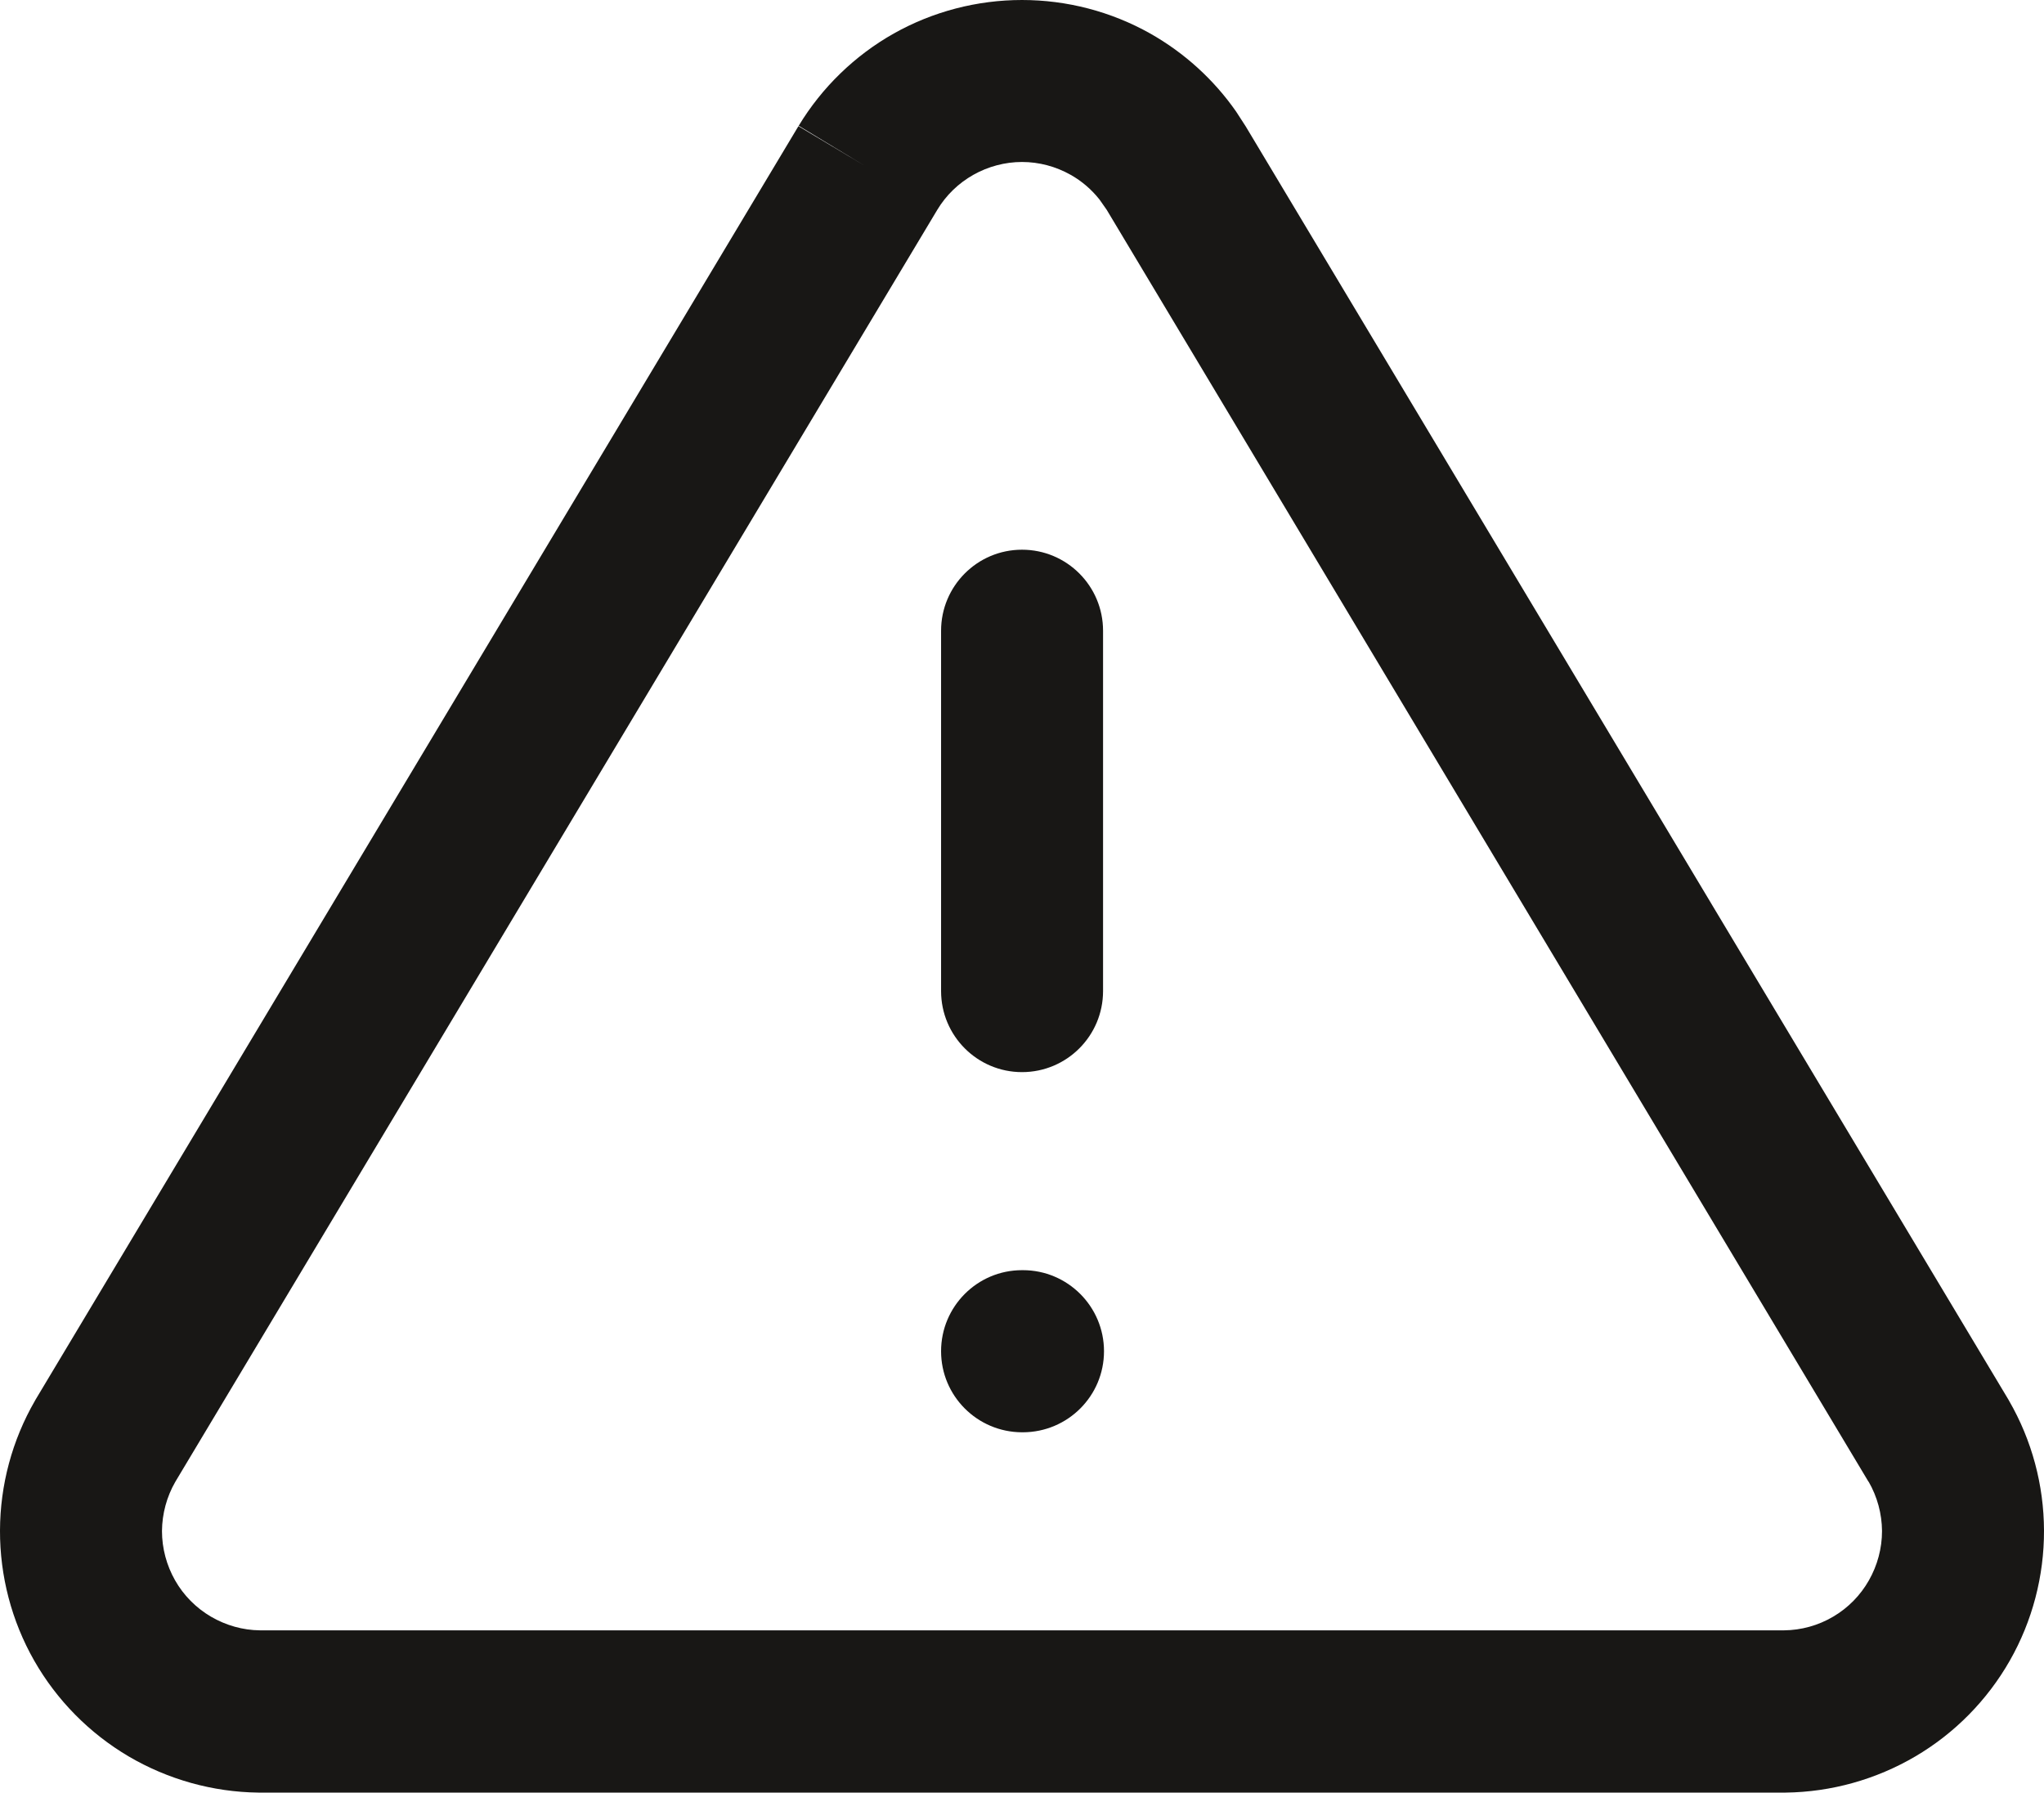
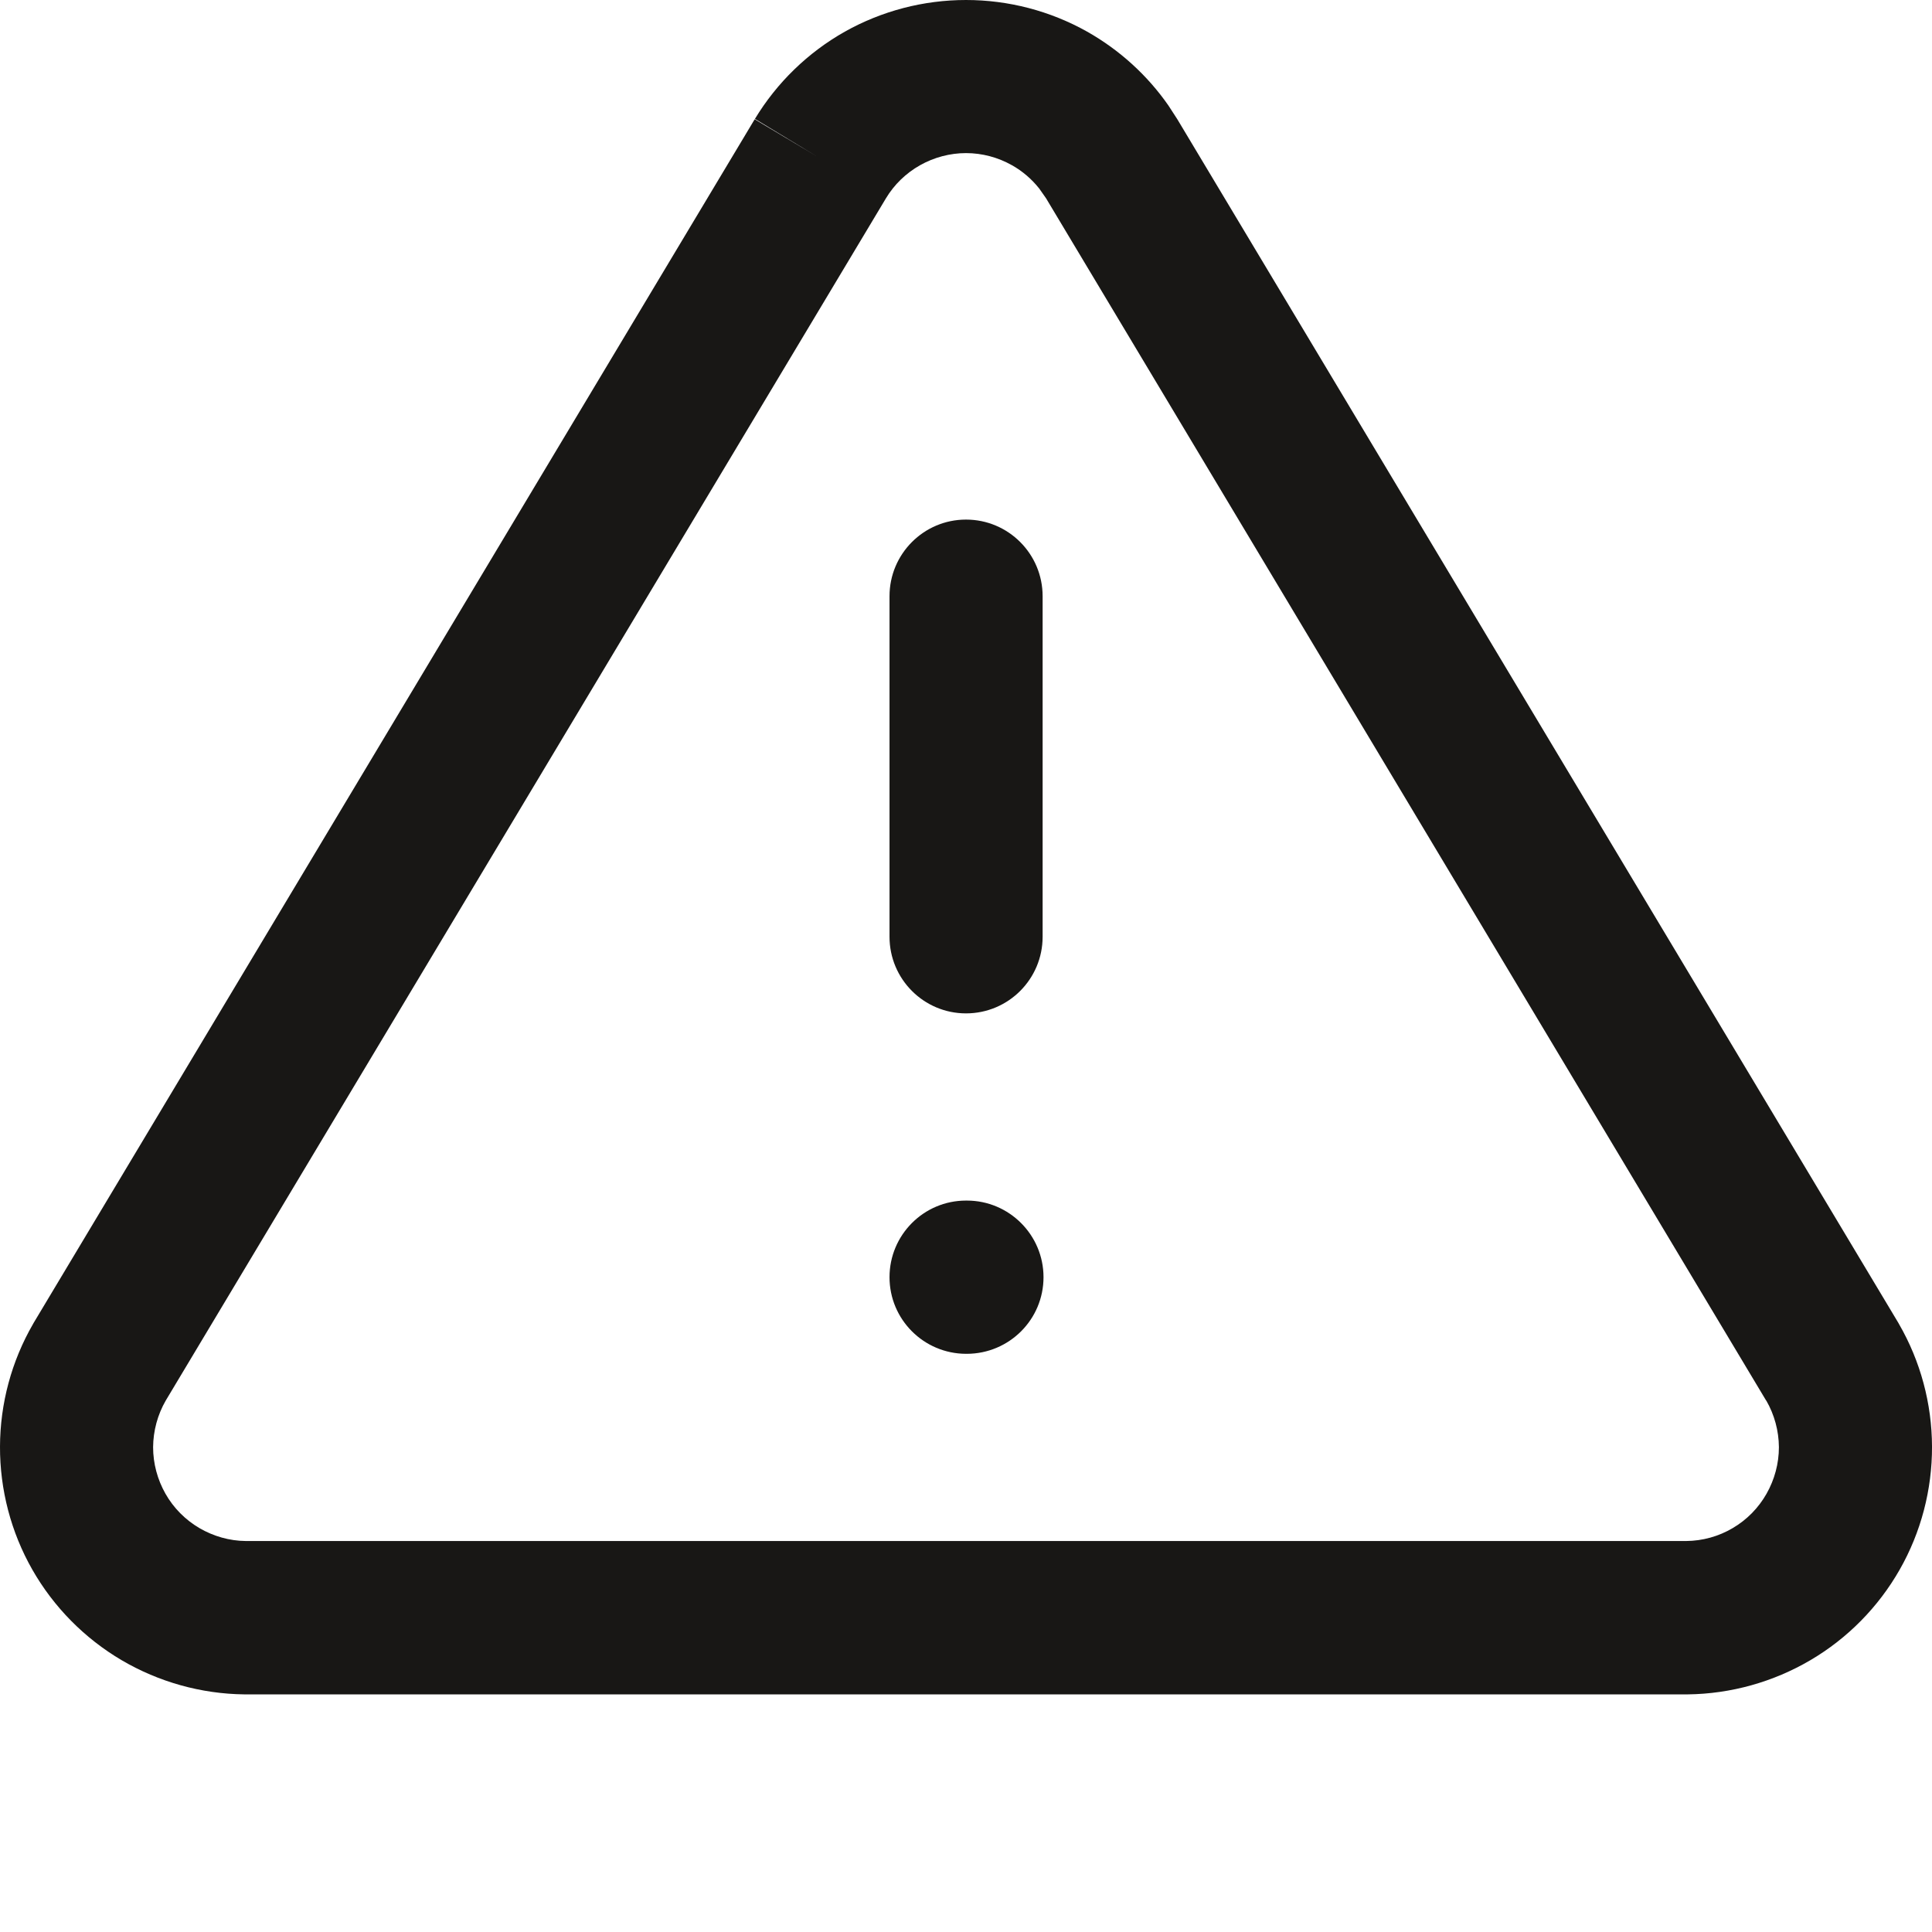
- <svg xmlns="http://www.w3.org/2000/svg" preserveAspectRatio="none" width="100%" height="100%" overflow="visible" style="display: block;" viewBox="0 0 15.13 13.269" fill="none">
-   <path id="Union" d="M7.565 0C7.897 8.15036e-05 8.224 0.085 8.514 0.248C8.767 0.391 8.985 0.589 9.15 0.826L9.218 0.931L9.22 0.934L14.866 10.359L14.871 10.368C15.04 10.66 15.129 10.992 15.13 11.329C15.131 11.666 15.044 11.999 14.877 12.292C14.71 12.585 14.469 12.83 14.178 13.001C13.887 13.172 13.555 13.265 13.218 13.269H1.912C1.575 13.265 1.243 13.172 0.952 13.001C0.662 12.83 0.42 12.585 0.253 12.292C0.086 11.999 -0.001 11.666 7.60925e-06 11.329C0.001 10.992 0.09 10.66 0.259 10.368L0.264 10.359L5.91 0.934L6.396 1.224L5.912 0.931C6.084 0.647 6.327 0.411 6.616 0.248C6.906 0.085 7.233 6.02998e-05 7.565 0ZM7.565 1.199C7.44 1.199 7.315 1.232 7.205 1.294C7.095 1.356 7.003 1.445 6.938 1.553L1.298 10.968C1.234 11.079 1.2 11.205 1.199 11.333C1.199 11.461 1.233 11.587 1.296 11.698C1.359 11.809 1.451 11.902 1.562 11.967C1.672 12.031 1.797 12.067 1.925 12.068H13.205C13.333 12.067 13.459 12.032 13.569 11.967C13.68 11.902 13.771 11.809 13.834 11.698C13.897 11.587 13.931 11.461 13.931 11.333C13.93 11.205 13.896 11.079 13.832 10.968H13.831L8.192 1.553L8.138 1.476C8.079 1.402 8.007 1.34 7.925 1.294C7.815 1.232 7.691 1.199 7.565 1.199ZM7.572 9.402C7.903 9.402 8.172 9.671 8.172 10.002C8.172 10.333 7.904 10.601 7.572 10.602H7.565C7.234 10.601 6.966 10.333 6.966 10.002C6.966 9.671 7.234 9.402 7.565 9.402H7.572ZM7.565 4.069C7.897 4.069 8.165 4.338 8.165 4.669V7.336C8.165 7.667 7.897 7.936 7.565 7.936C7.234 7.936 6.966 7.667 6.966 7.336V4.669C6.966 4.338 7.234 4.069 7.565 4.069Z" fill="#181715" />
+ <svg xmlns="http://www.w3.org/2000/svg" preserveAspectRatio="none" width="24" height="24" overflow="visible" style="display: block;" viewBox="0 0 24 24" fill="none">
+   <g transform="scale(1.586263 1.586263)">
+     <path id="Union" d="M7.565 0C7.897 8.15036e-05 8.224 0.085 8.514 0.248C8.767 0.391 8.985 0.589 9.15 0.826L9.218 0.931L9.22 0.934L14.866 10.359L14.871 10.368C15.04 10.66 15.129 10.992 15.13 11.329C15.131 11.666 15.044 11.999 14.877 12.292C14.71 12.585 14.469 12.83 14.178 13.001C13.887 13.172 13.555 13.265 13.218 13.269H1.912C1.575 13.265 1.243 13.172 0.952 13.001C0.662 12.83 0.42 12.585 0.253 12.292C0.086 11.999 -0.001 11.666 7.60925e-06 11.329C0.001 10.992 0.09 10.66 0.259 10.368L0.264 10.359L5.91 0.934L6.396 1.224L5.912 0.931C6.084 0.647 6.327 0.411 6.616 0.248C6.906 0.085 7.233 6.02998e-05 7.565 0ZM7.565 1.199C7.44 1.199 7.315 1.232 7.205 1.294C7.095 1.356 7.003 1.445 6.938 1.553L1.298 10.968C1.234 11.079 1.2 11.205 1.199 11.333C1.199 11.461 1.233 11.587 1.296 11.698C1.359 11.809 1.451 11.902 1.562 11.967C1.672 12.031 1.797 12.067 1.925 12.068H13.205C13.333 12.067 13.459 12.032 13.569 11.967C13.68 11.902 13.771 11.809 13.834 11.698C13.897 11.587 13.931 11.461 13.931 11.333C13.93 11.205 13.896 11.079 13.832 10.968H13.831L8.192 1.553L8.138 1.476C8.079 1.402 8.007 1.34 7.925 1.294C7.815 1.232 7.691 1.199 7.565 1.199ZM7.572 9.402C7.903 9.402 8.172 9.671 8.172 10.002C8.172 10.333 7.904 10.601 7.572 10.602H7.565C7.234 10.601 6.966 10.333 6.966 10.002C6.966 9.671 7.234 9.402 7.565 9.402H7.572ZM7.565 4.069C7.897 4.069 8.165 4.338 8.165 4.669V7.336C8.165 7.667 7.897 7.936 7.565 7.936C7.234 7.936 6.966 7.667 6.966 7.336V4.669C6.966 4.338 7.234 4.069 7.565 4.069Z" fill="#181715" />
+   </g>
</svg>
